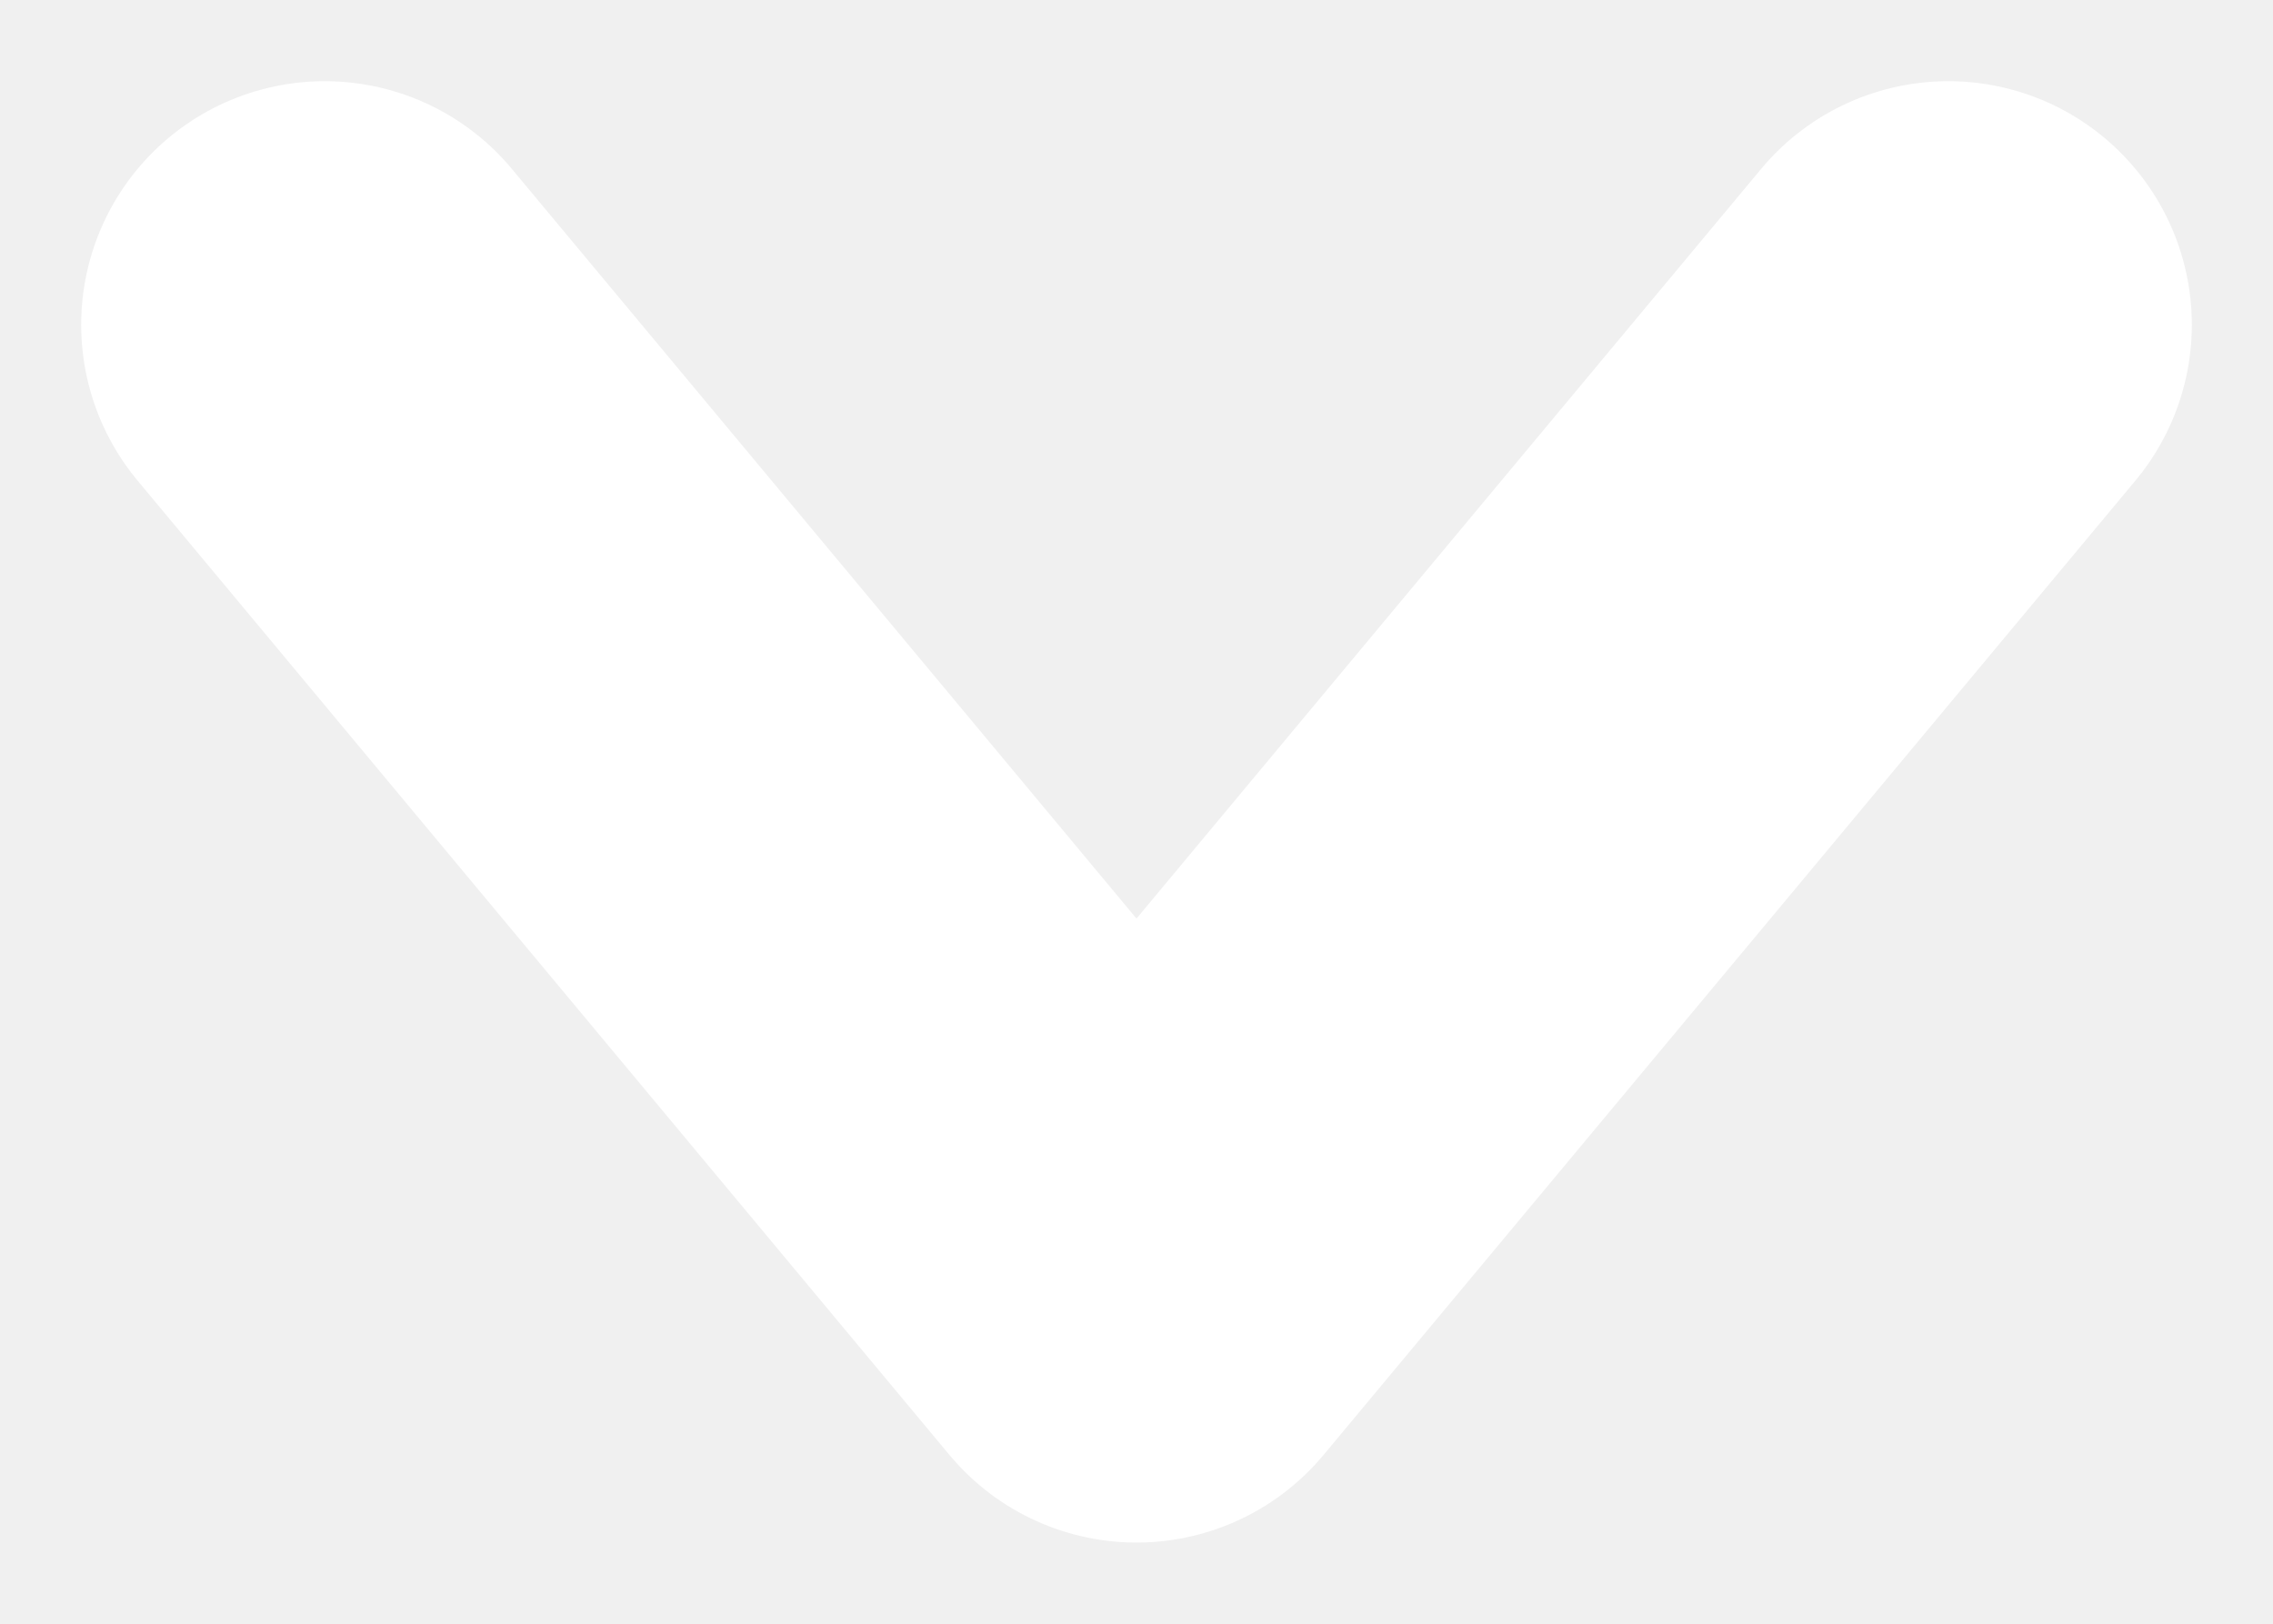
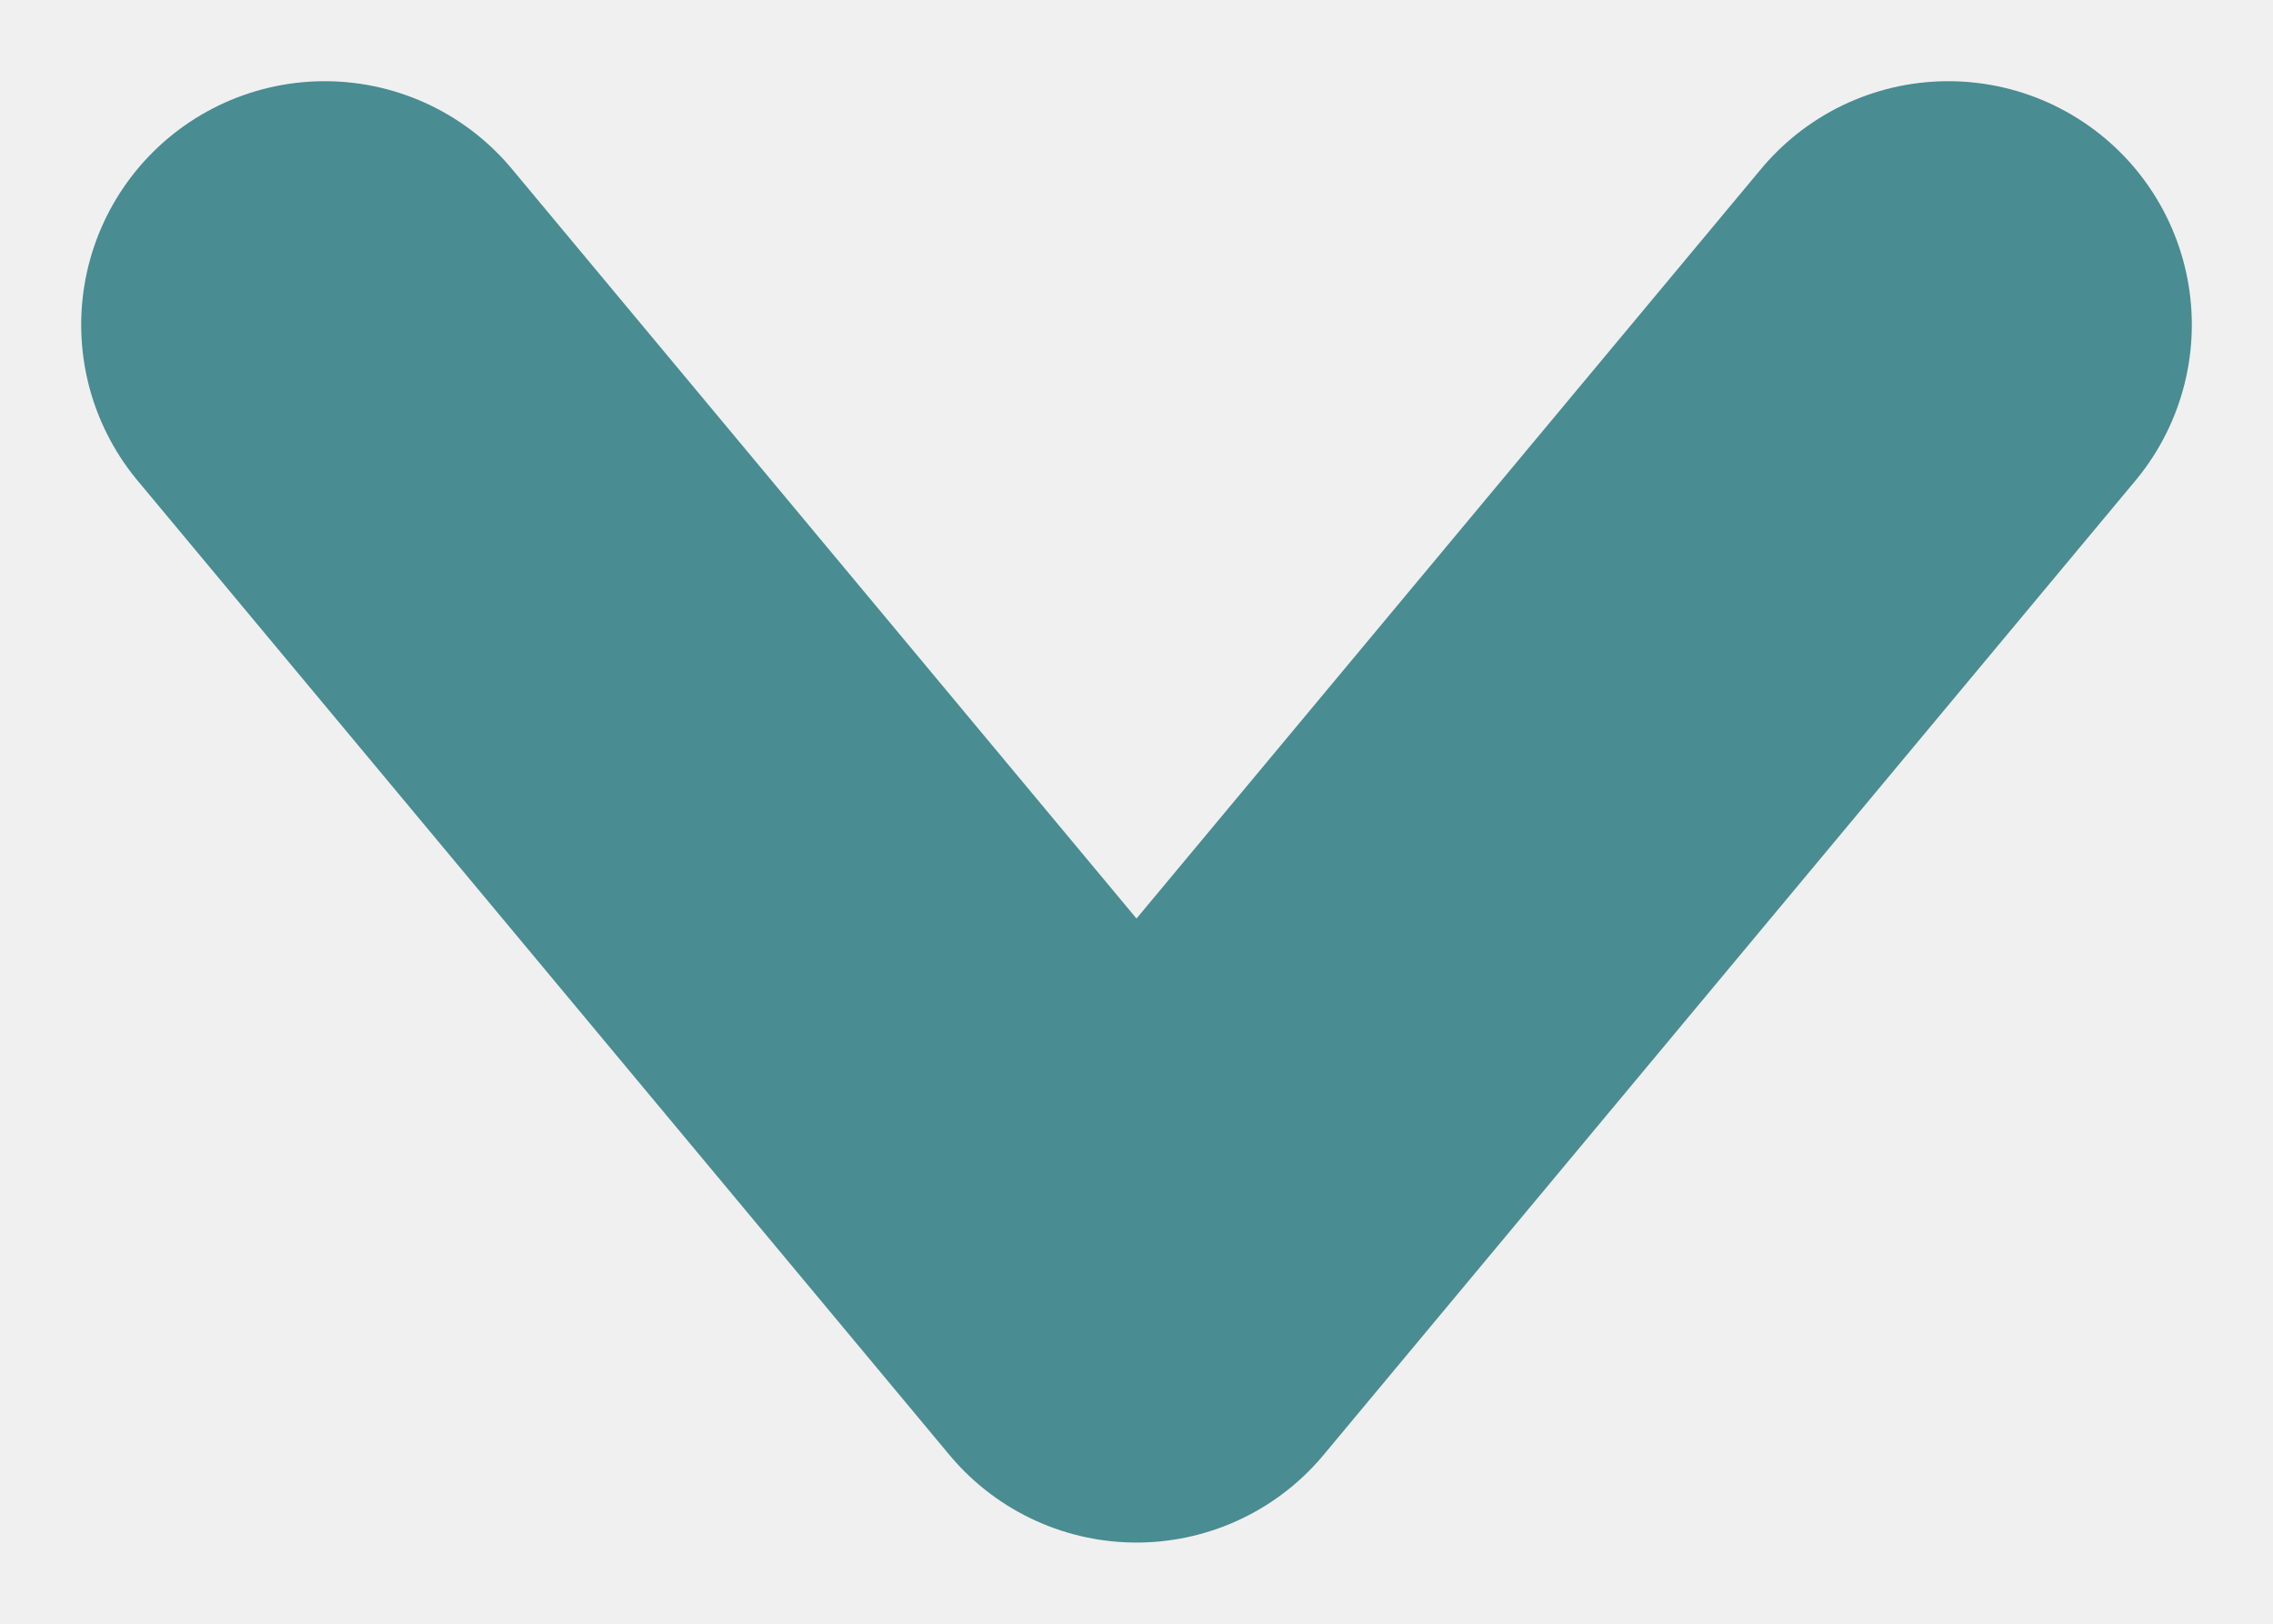
<svg xmlns="http://www.w3.org/2000/svg" width="14px" height="10px" viewBox="0 0 14 10" version="1.1">
  <g id="Pijltje" stroke="none" stroke-width="1" fill="none" fill-rule="evenodd" stroke-linecap="round" stroke-linejoin="round">
-     <polyline id="Path-10" stroke="#FFFFFF" stroke-width="3" points="2 2 7 8 12 2" />
+     <polyline id="Path-10" stroke="#498C92" stroke-width="3" points="2 2 7 8 12 2" />
  </g>
</svg>
